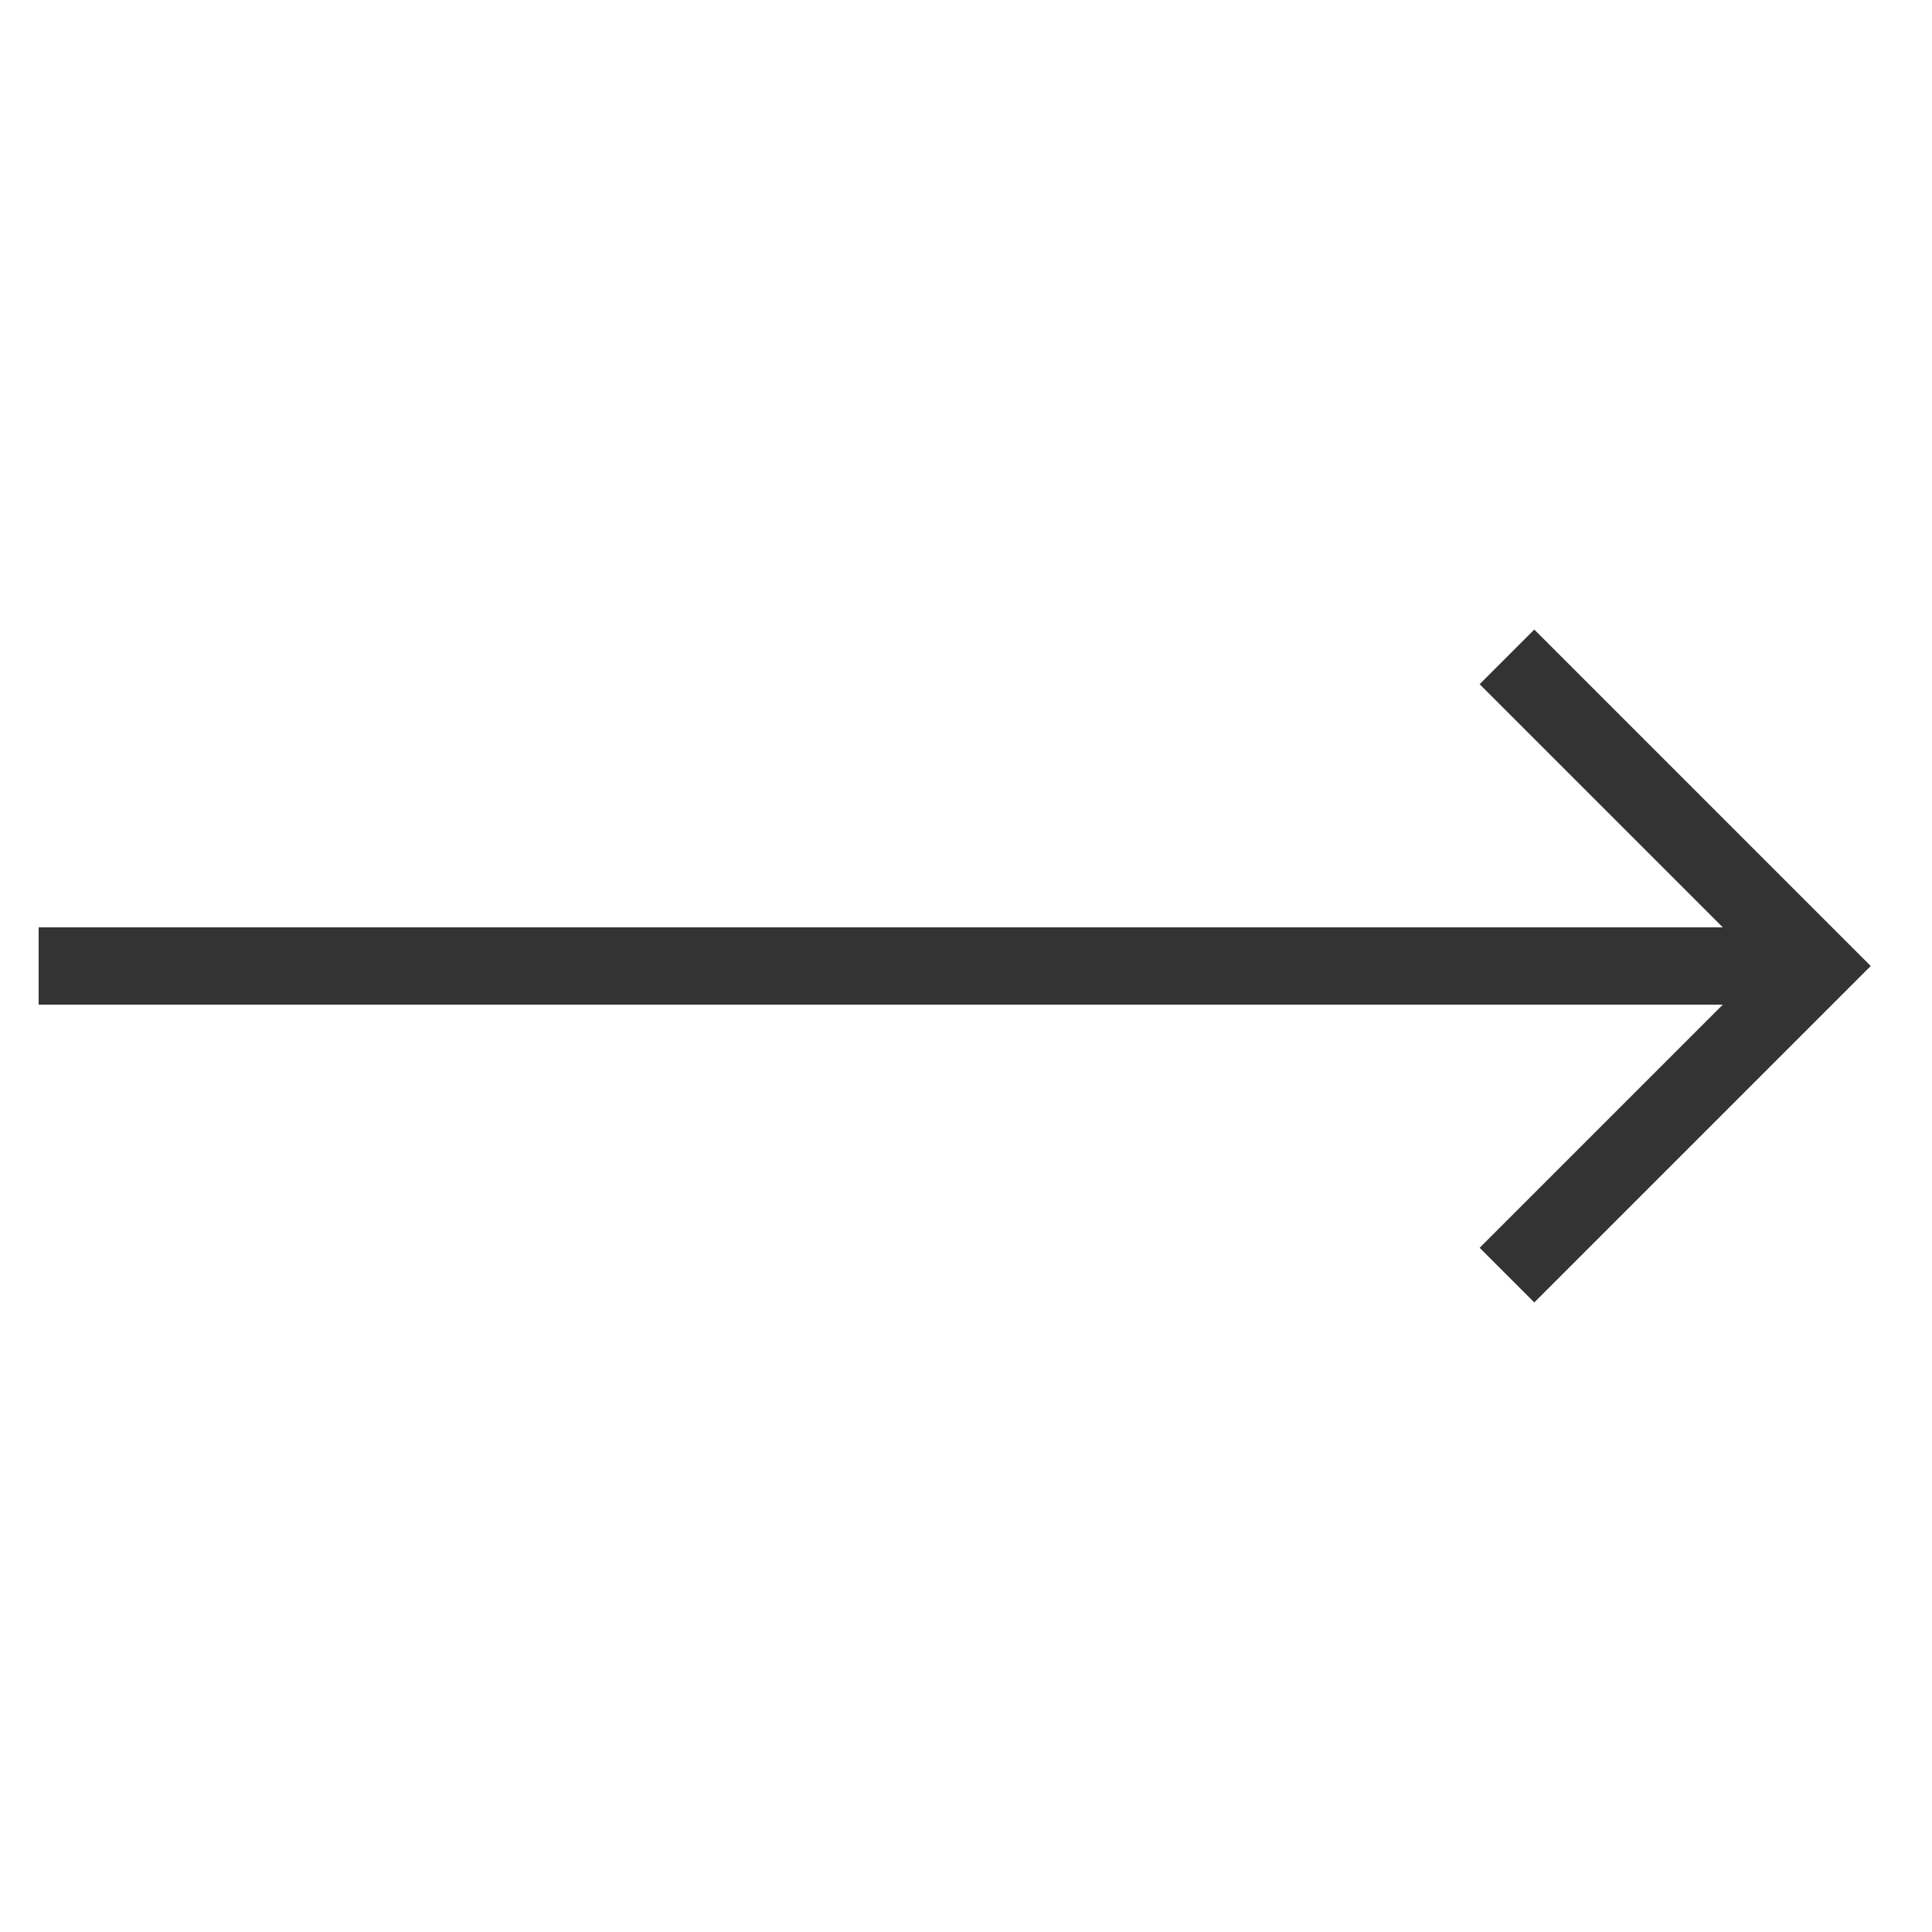
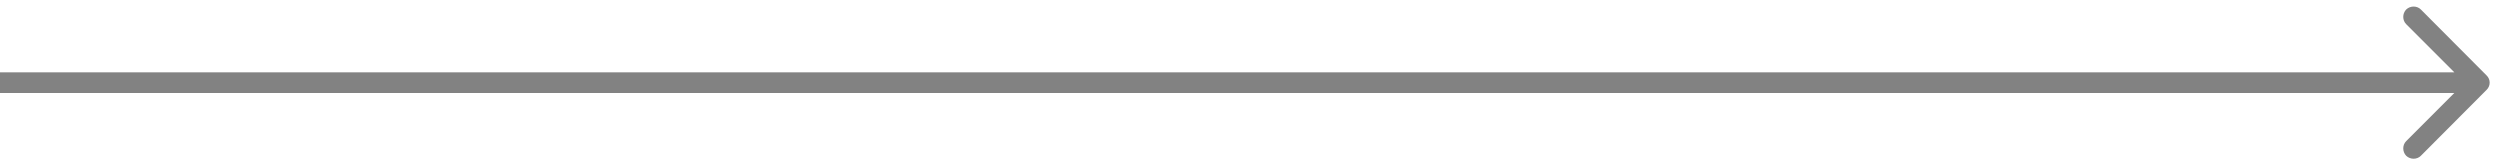
- <svg xmlns="http://www.w3.org/2000/svg" fill="#333" style="enable-background:new 0 0 50 50;" version="1.1" viewBox="0 0 50 50" xml:space="preserve">
-   <g id="Layer_1_1_">
-     <polygon points="1,26 44.586,26 38.293,32.293 39.707,33.707 48.414,25 39.707,16.293 38.293,17.707 44.586,24 1,24  " />
-   </g>
+ <svg xmlns="http://www.w3.org/2000/svg" version="1.2" baseProfile="tiny-ps" viewBox="0 0 121 8" width="121" height="8">
+   <style>
+ 		tspan { white-space:pre }
+ 		.shp0 { fill: #828282 } 
+ 	</style>
+   <path id="Layer" class="shp0" d="M117.17 7.54C116.98 7.73 116.66 7.73 116.46 7.54C116.27 7.34 116.27 7.02 116.46 6.83L119.29 4L116.46 1.17C116.27 0.98 116.27 0.66 116.46 0.46C116.66 0.27 116.98 0.27 117.17 0.46L120.35 3.65C120.55 3.84 120.55 4.16 120.35 4.35L117.17 7.54ZM0 3.5L120 3.5L120 4.5L0 4.5L0 3.5Z" />
</svg>
